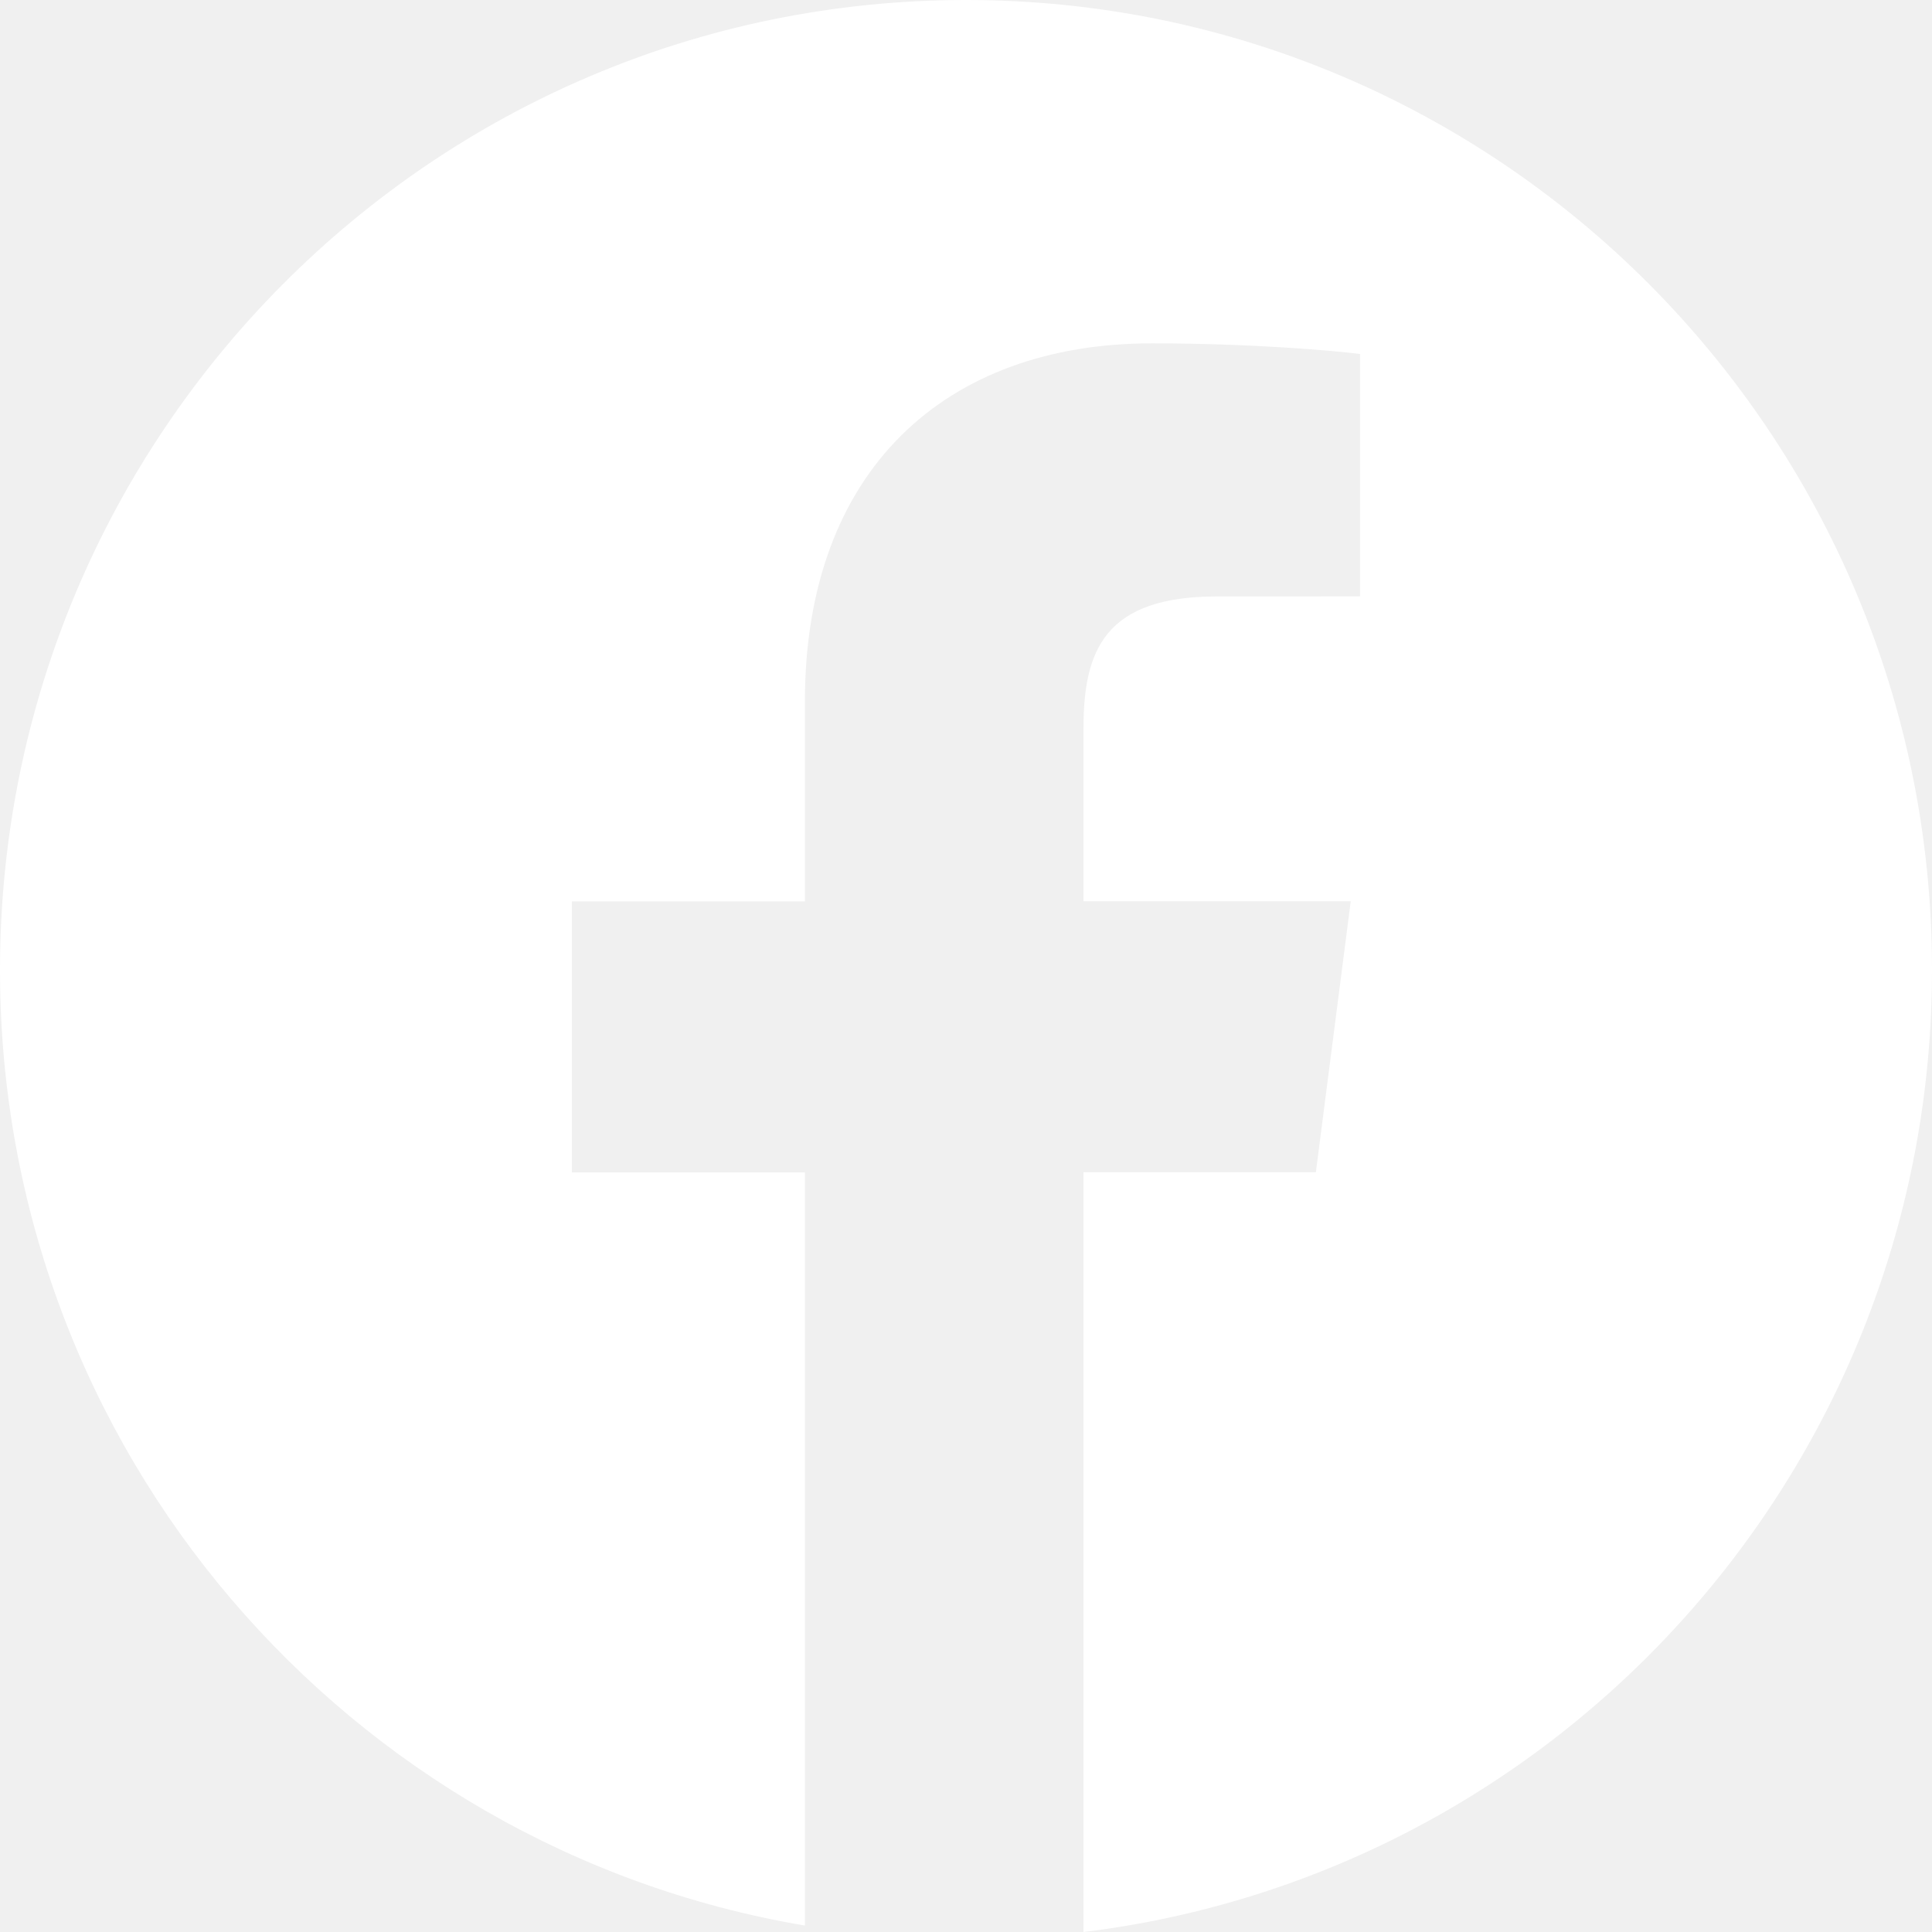
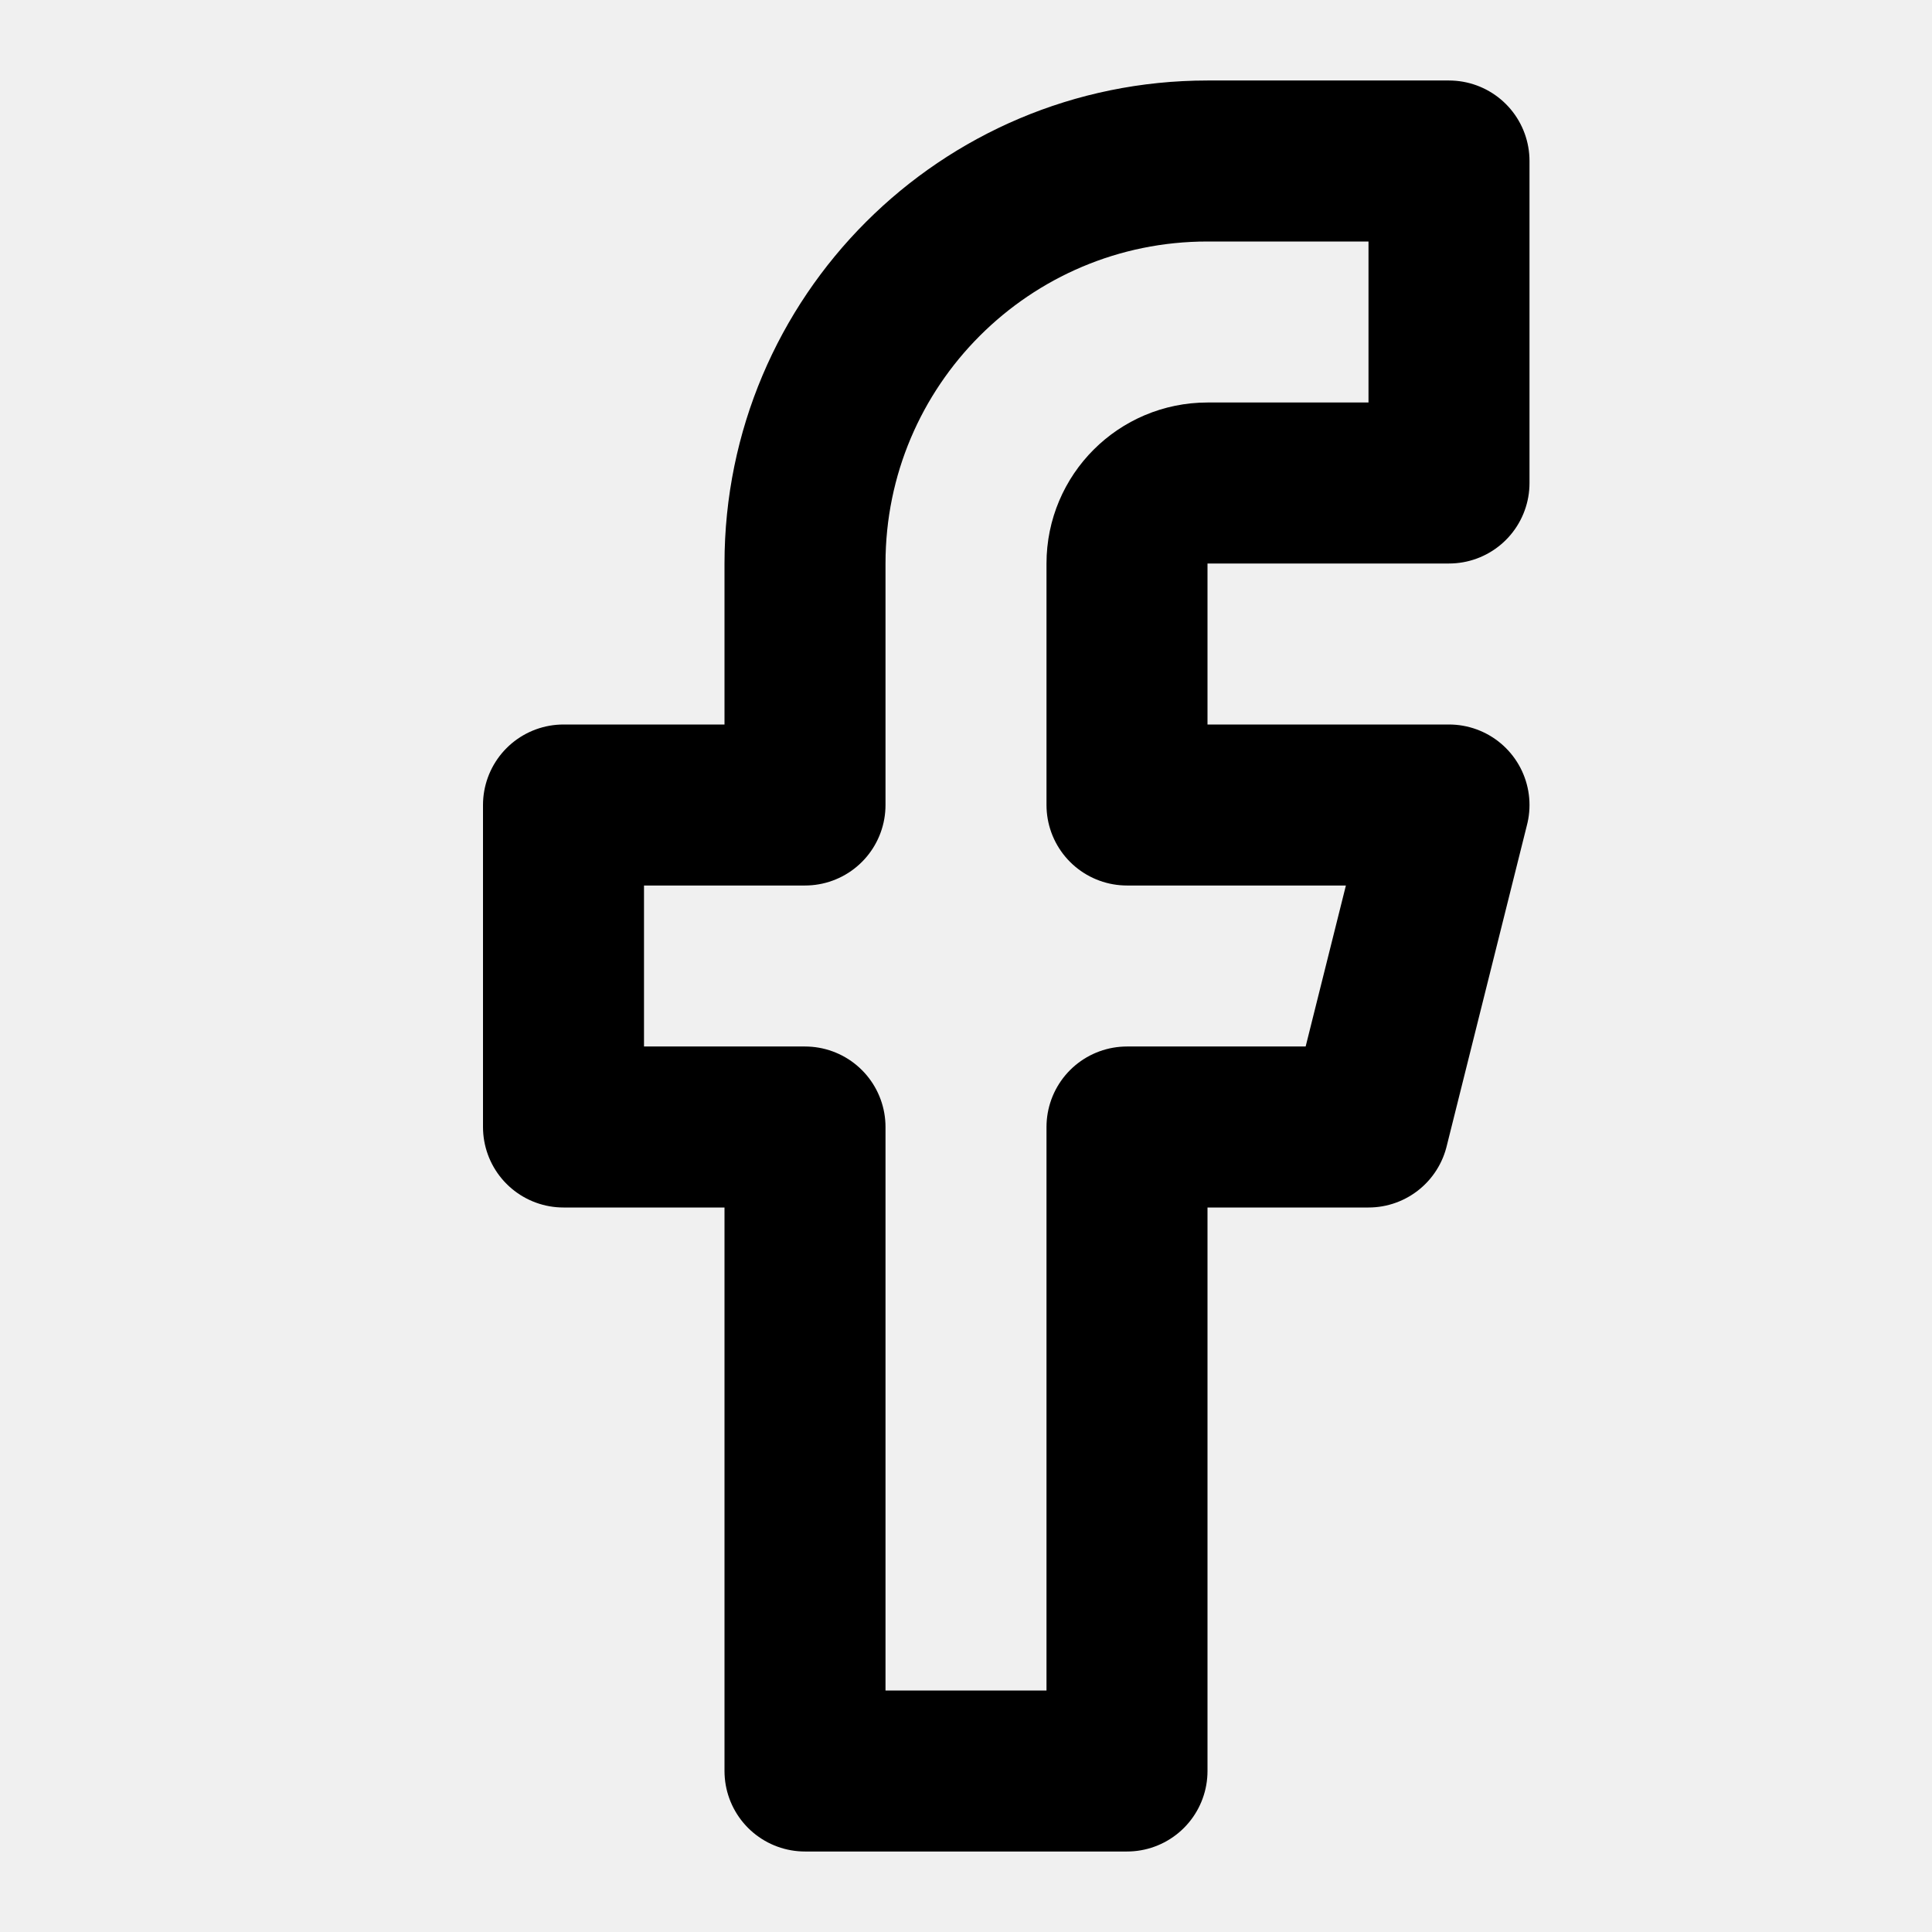
- <svg xmlns="http://www.w3.org/2000/svg" width="21" height="21" viewBox="0 0 21 21" fill="none">
-   <path d="M10.5 0C4.701 0 0 4.721 0 10.544C0 15.767 3.785 20.092 8.749 20.93V12.744H6.216V9.798H8.749V7.626C8.749 5.106 10.282 3.732 12.521 3.732C13.593 3.732 14.515 3.812 14.783 3.848V6.482L13.229 6.483C12.012 6.483 11.777 7.064 11.777 7.916V9.796H14.682L14.303 12.742H11.777V21C16.972 20.365 21 15.93 21 10.541C21 4.721 16.299 0 10.5 0Z" fill="white" />
+ <svg xmlns="http://www.w3.org/2000/svg" width="24" height="24" viewBox="0 0 24 24" fill="none">
+   <path d="M18 2h-3a5 5 0 0 0-5 5v3H7v4h3v8h4v-8h3l1-4h-4V7a1 1 0 0 1 1-1h3z" stroke="currentColor" stroke-width="2" stroke-linecap="round" stroke-linejoin="round" />
</svg>
